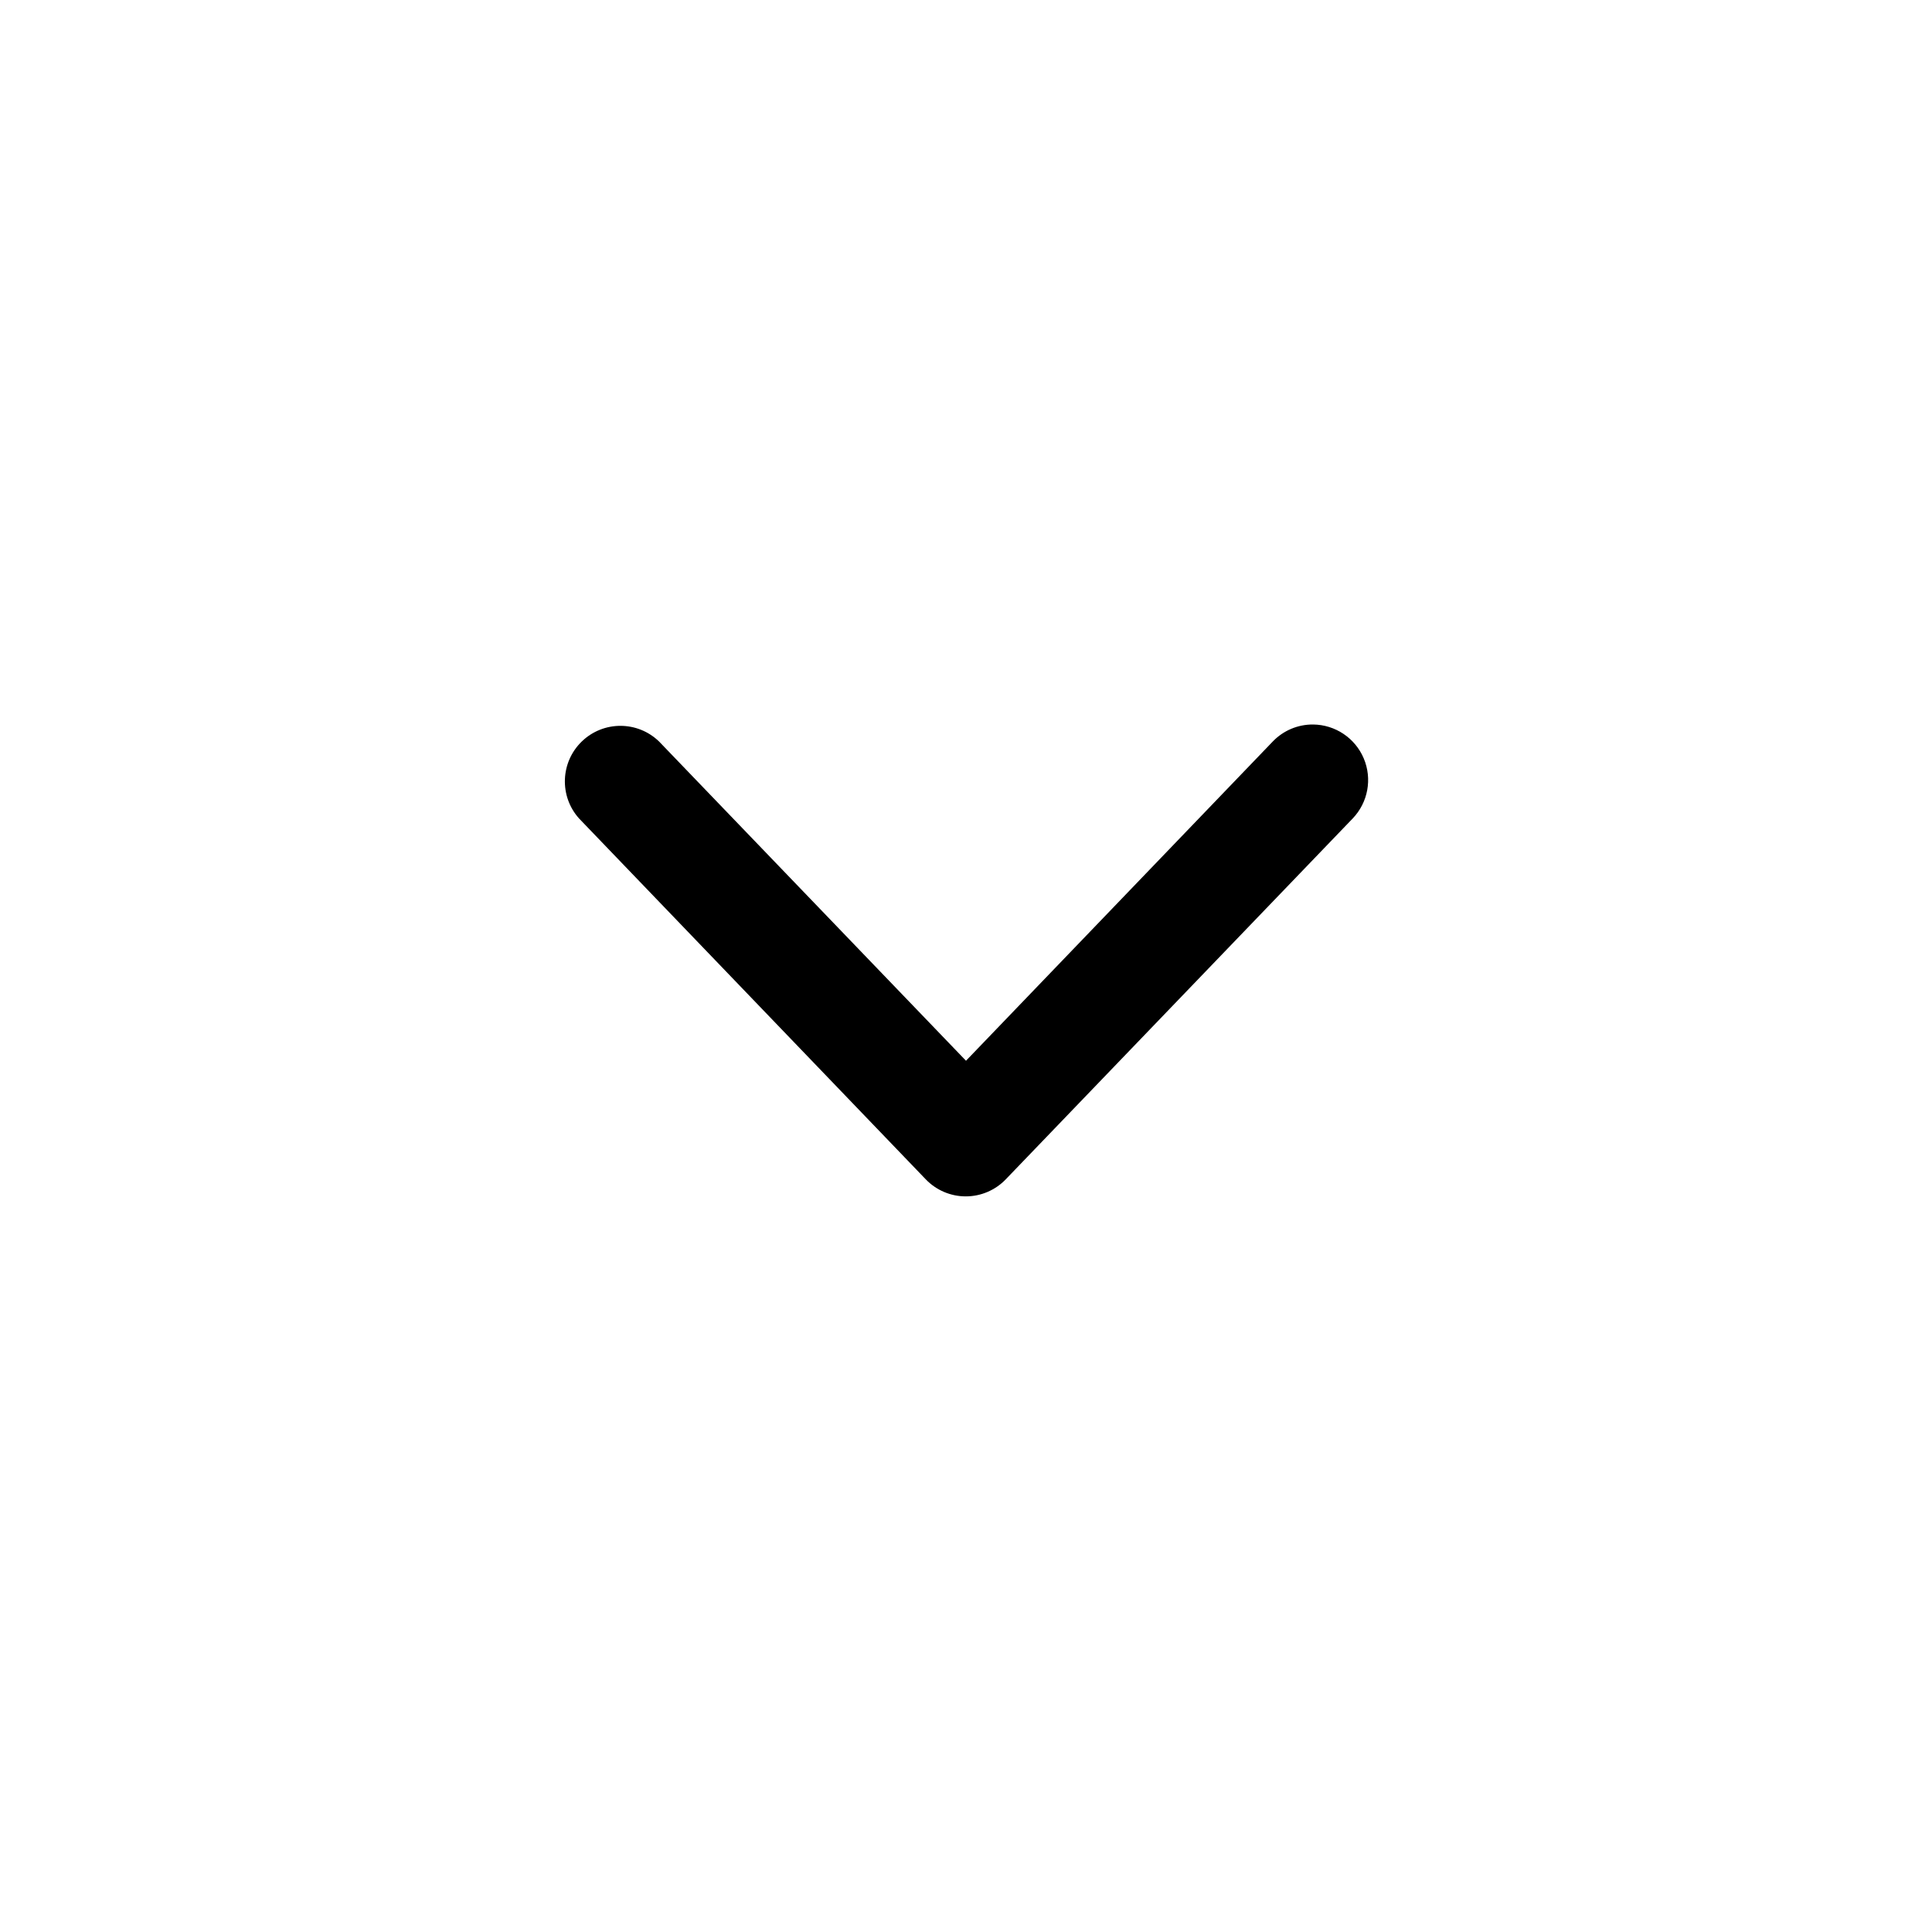
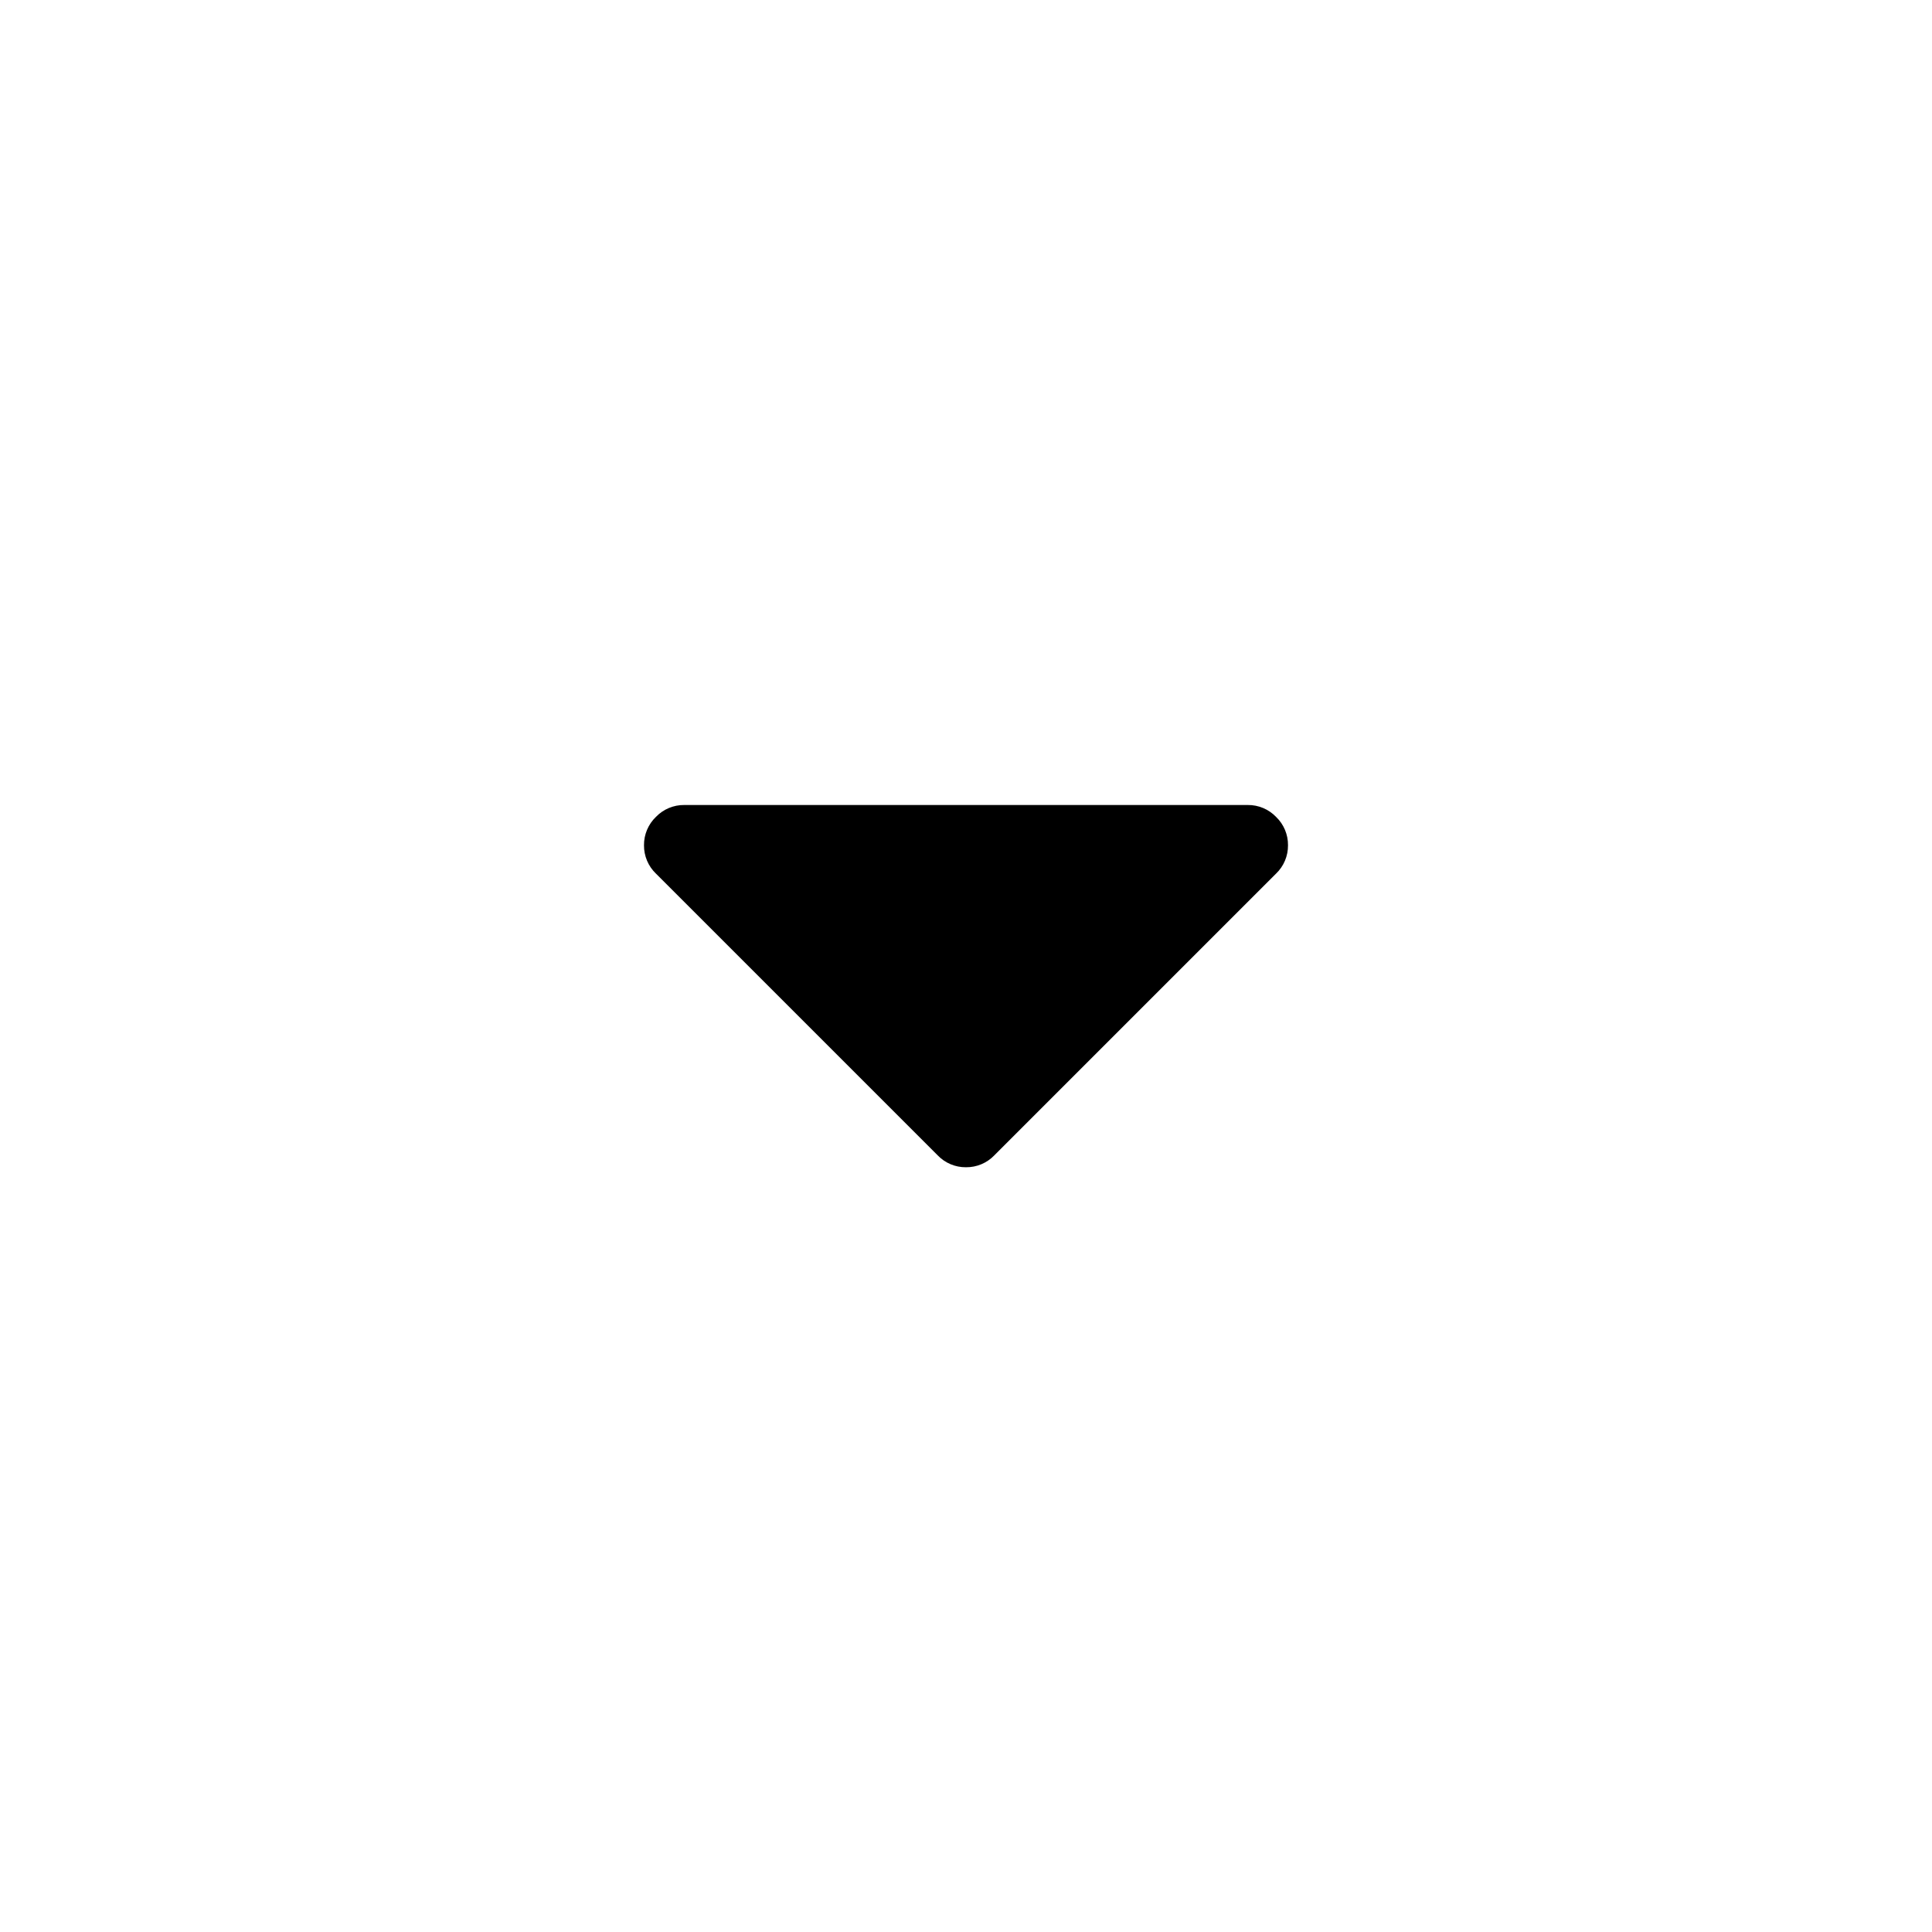
- <svg xmlns="http://www.w3.org/2000/svg" id="Group_2046" width="24" height="24" data-name="Group 2046" viewBox="0 0 24 24">
+ <svg xmlns="http://www.w3.org/2000/svg" width="24" height="24" viewBox="0 0 24 24">
  <defs>
    <style>
            .cls-1{fill:none}.cls-2{clip-path:url(#clip-path)}.cls-3{fill:#000}
        </style>
    <clipPath id="clip-path">
      <path d="M0 0h24v24H0z" class="cls-1" />
    </clipPath>
  </defs>
  <g id="Component" class="cls-2">
+     <path id="Path_768" d="M7.852-6.852A.481.481 0 0 1 8-6.5a.481.481 0 0 1-.148.352l-3.5 3.5A.481.481 0 0 1 4-2.5a.481.481 0 0 1-.352-.148l-3.5-3.5A.481.481 0 0 1 0-6.5a.481.481 0 0 1 .148-.352A.481.481 0 0 1 .5-7h7a.481.481 0 0 1 .352.148z" class="cls-3" data-name="Path 768" transform="translate(8 17)" />
    <path id="Rectangle_936" d="M0 0h24v24H0z" class="cls-1" data-name="Rectangle 936" />
-     <path id="Path_689" d="M9.311 0a.687.687 0 0 0-.5.211L5 4.177 1.187.211a.69.69 0 0 0-.994.956L4.5 5.65a.689.689 0 0 0 .994 0l4.31-4.483A.69.69 0 0 0 9.311 0z" class="cls-3" data-name="Path 689" transform="translate(7 9)" />
  </g>
</svg>
